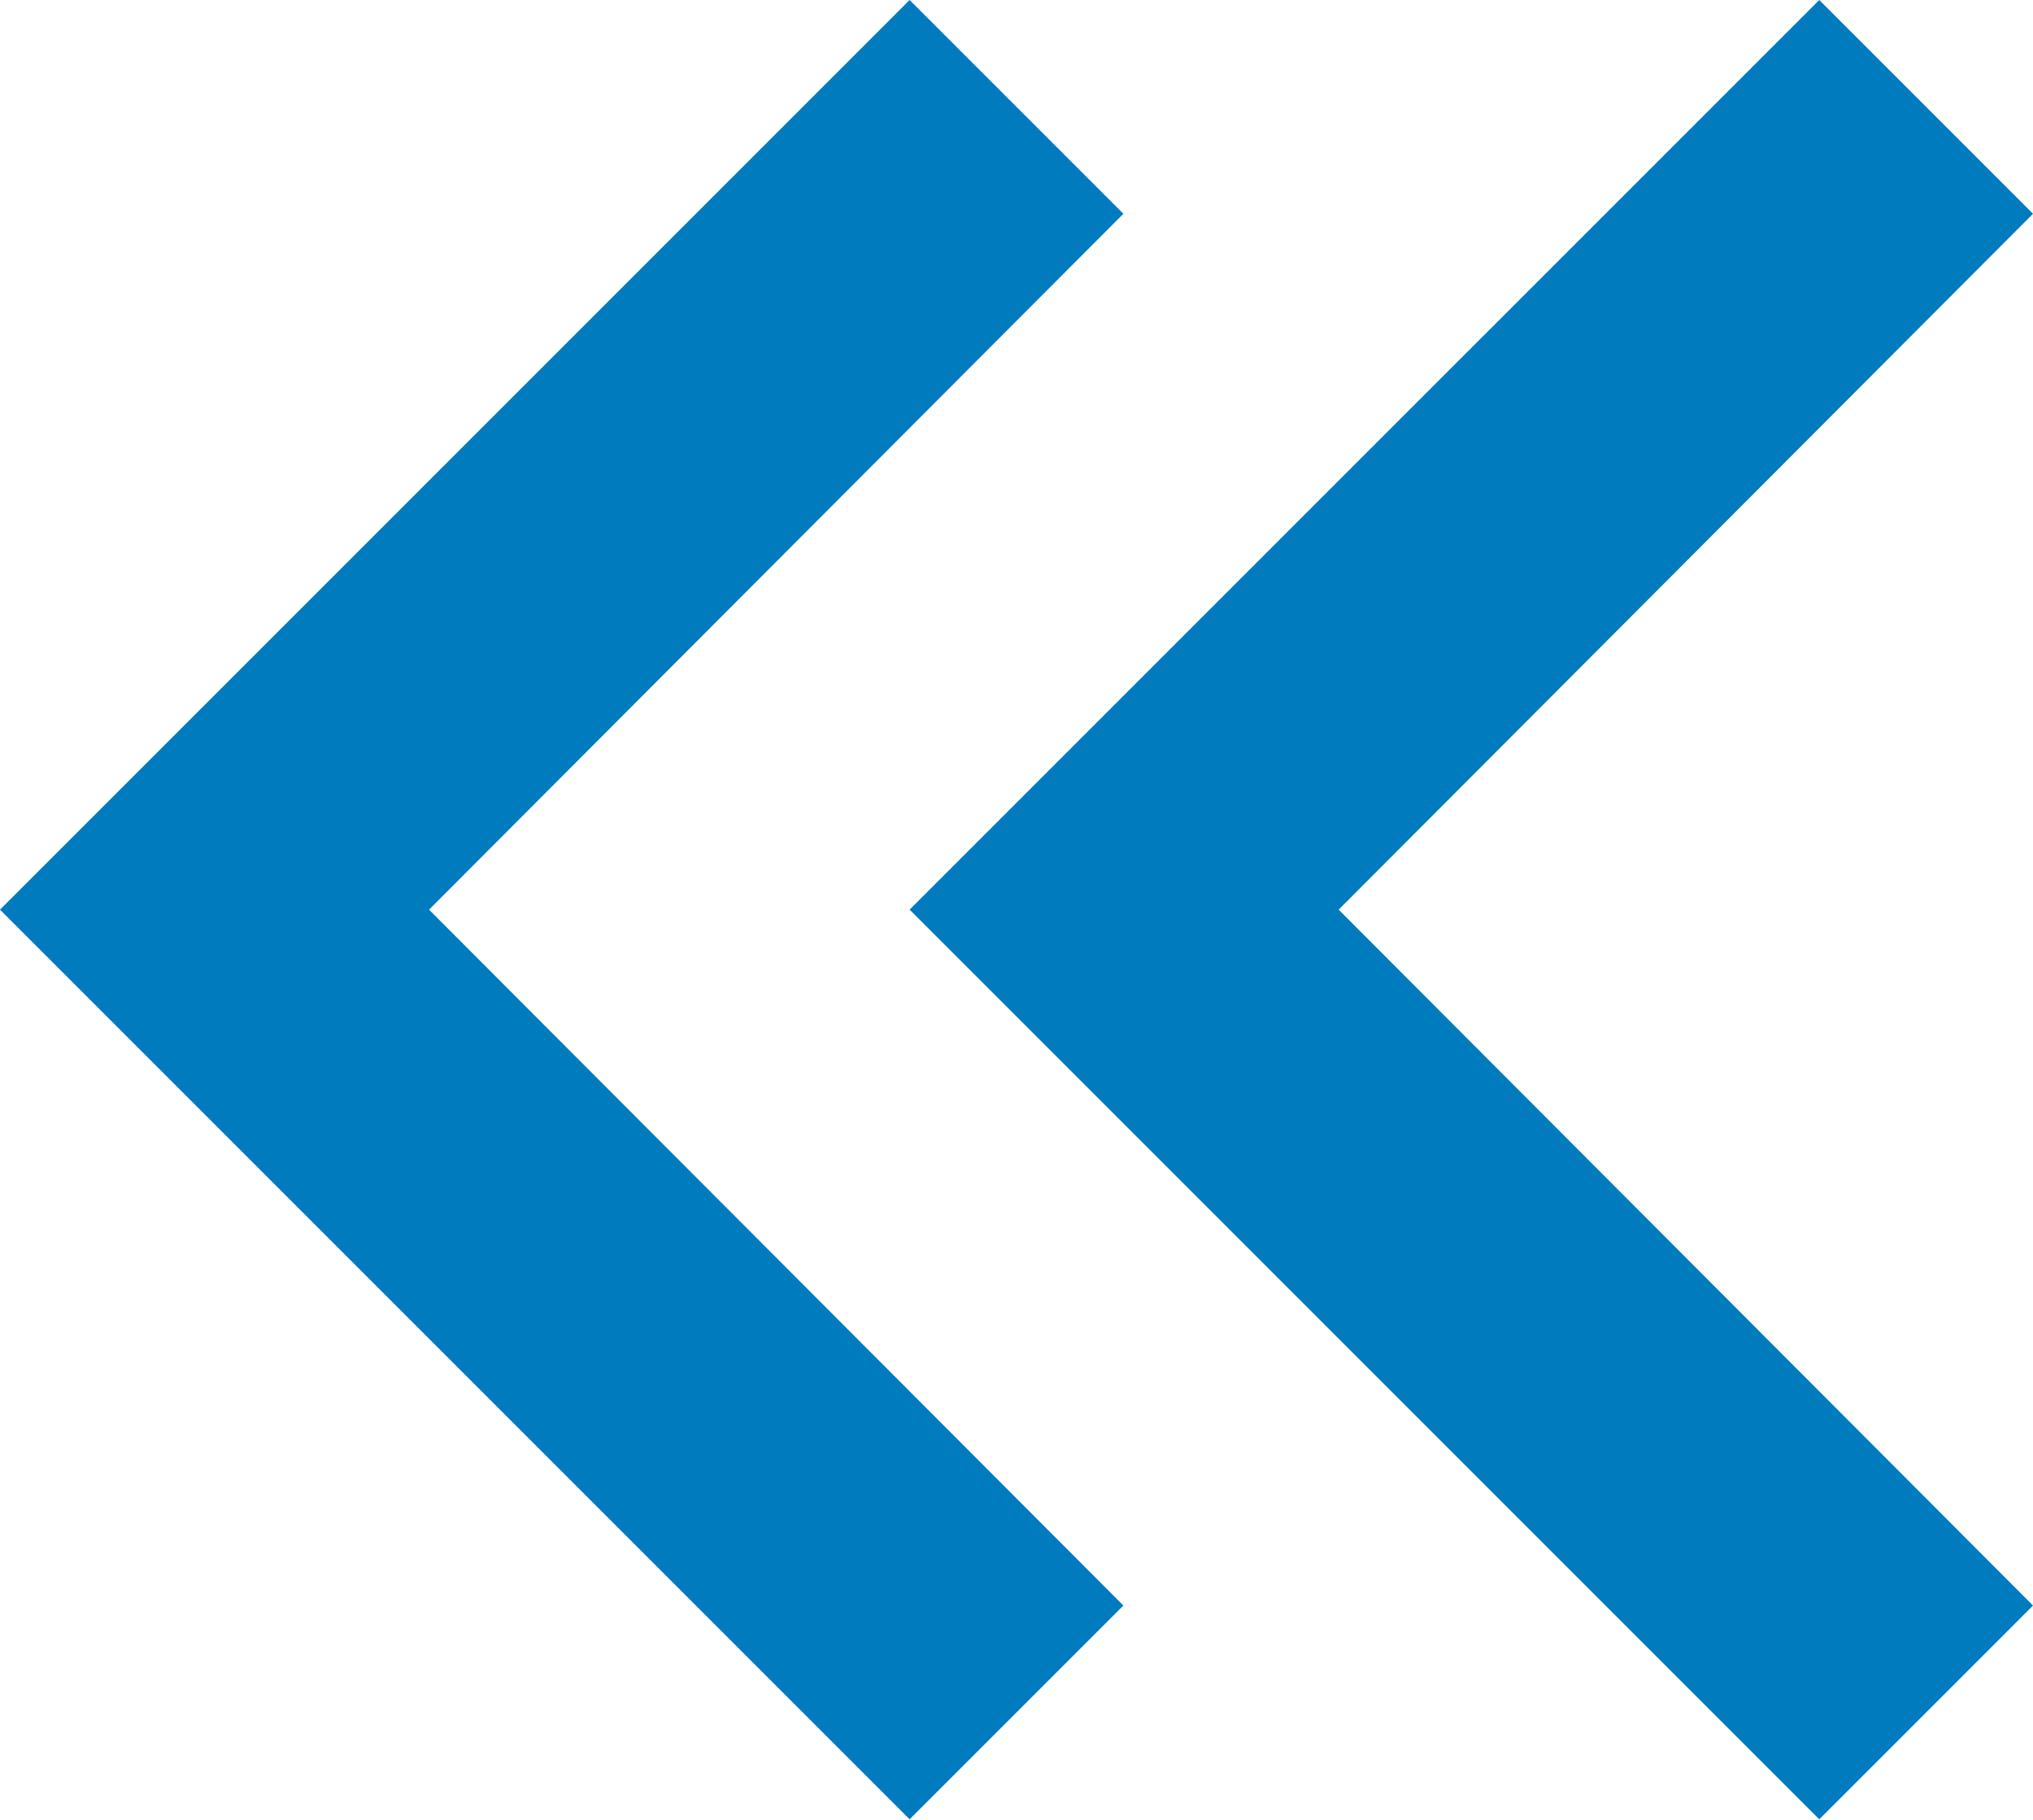
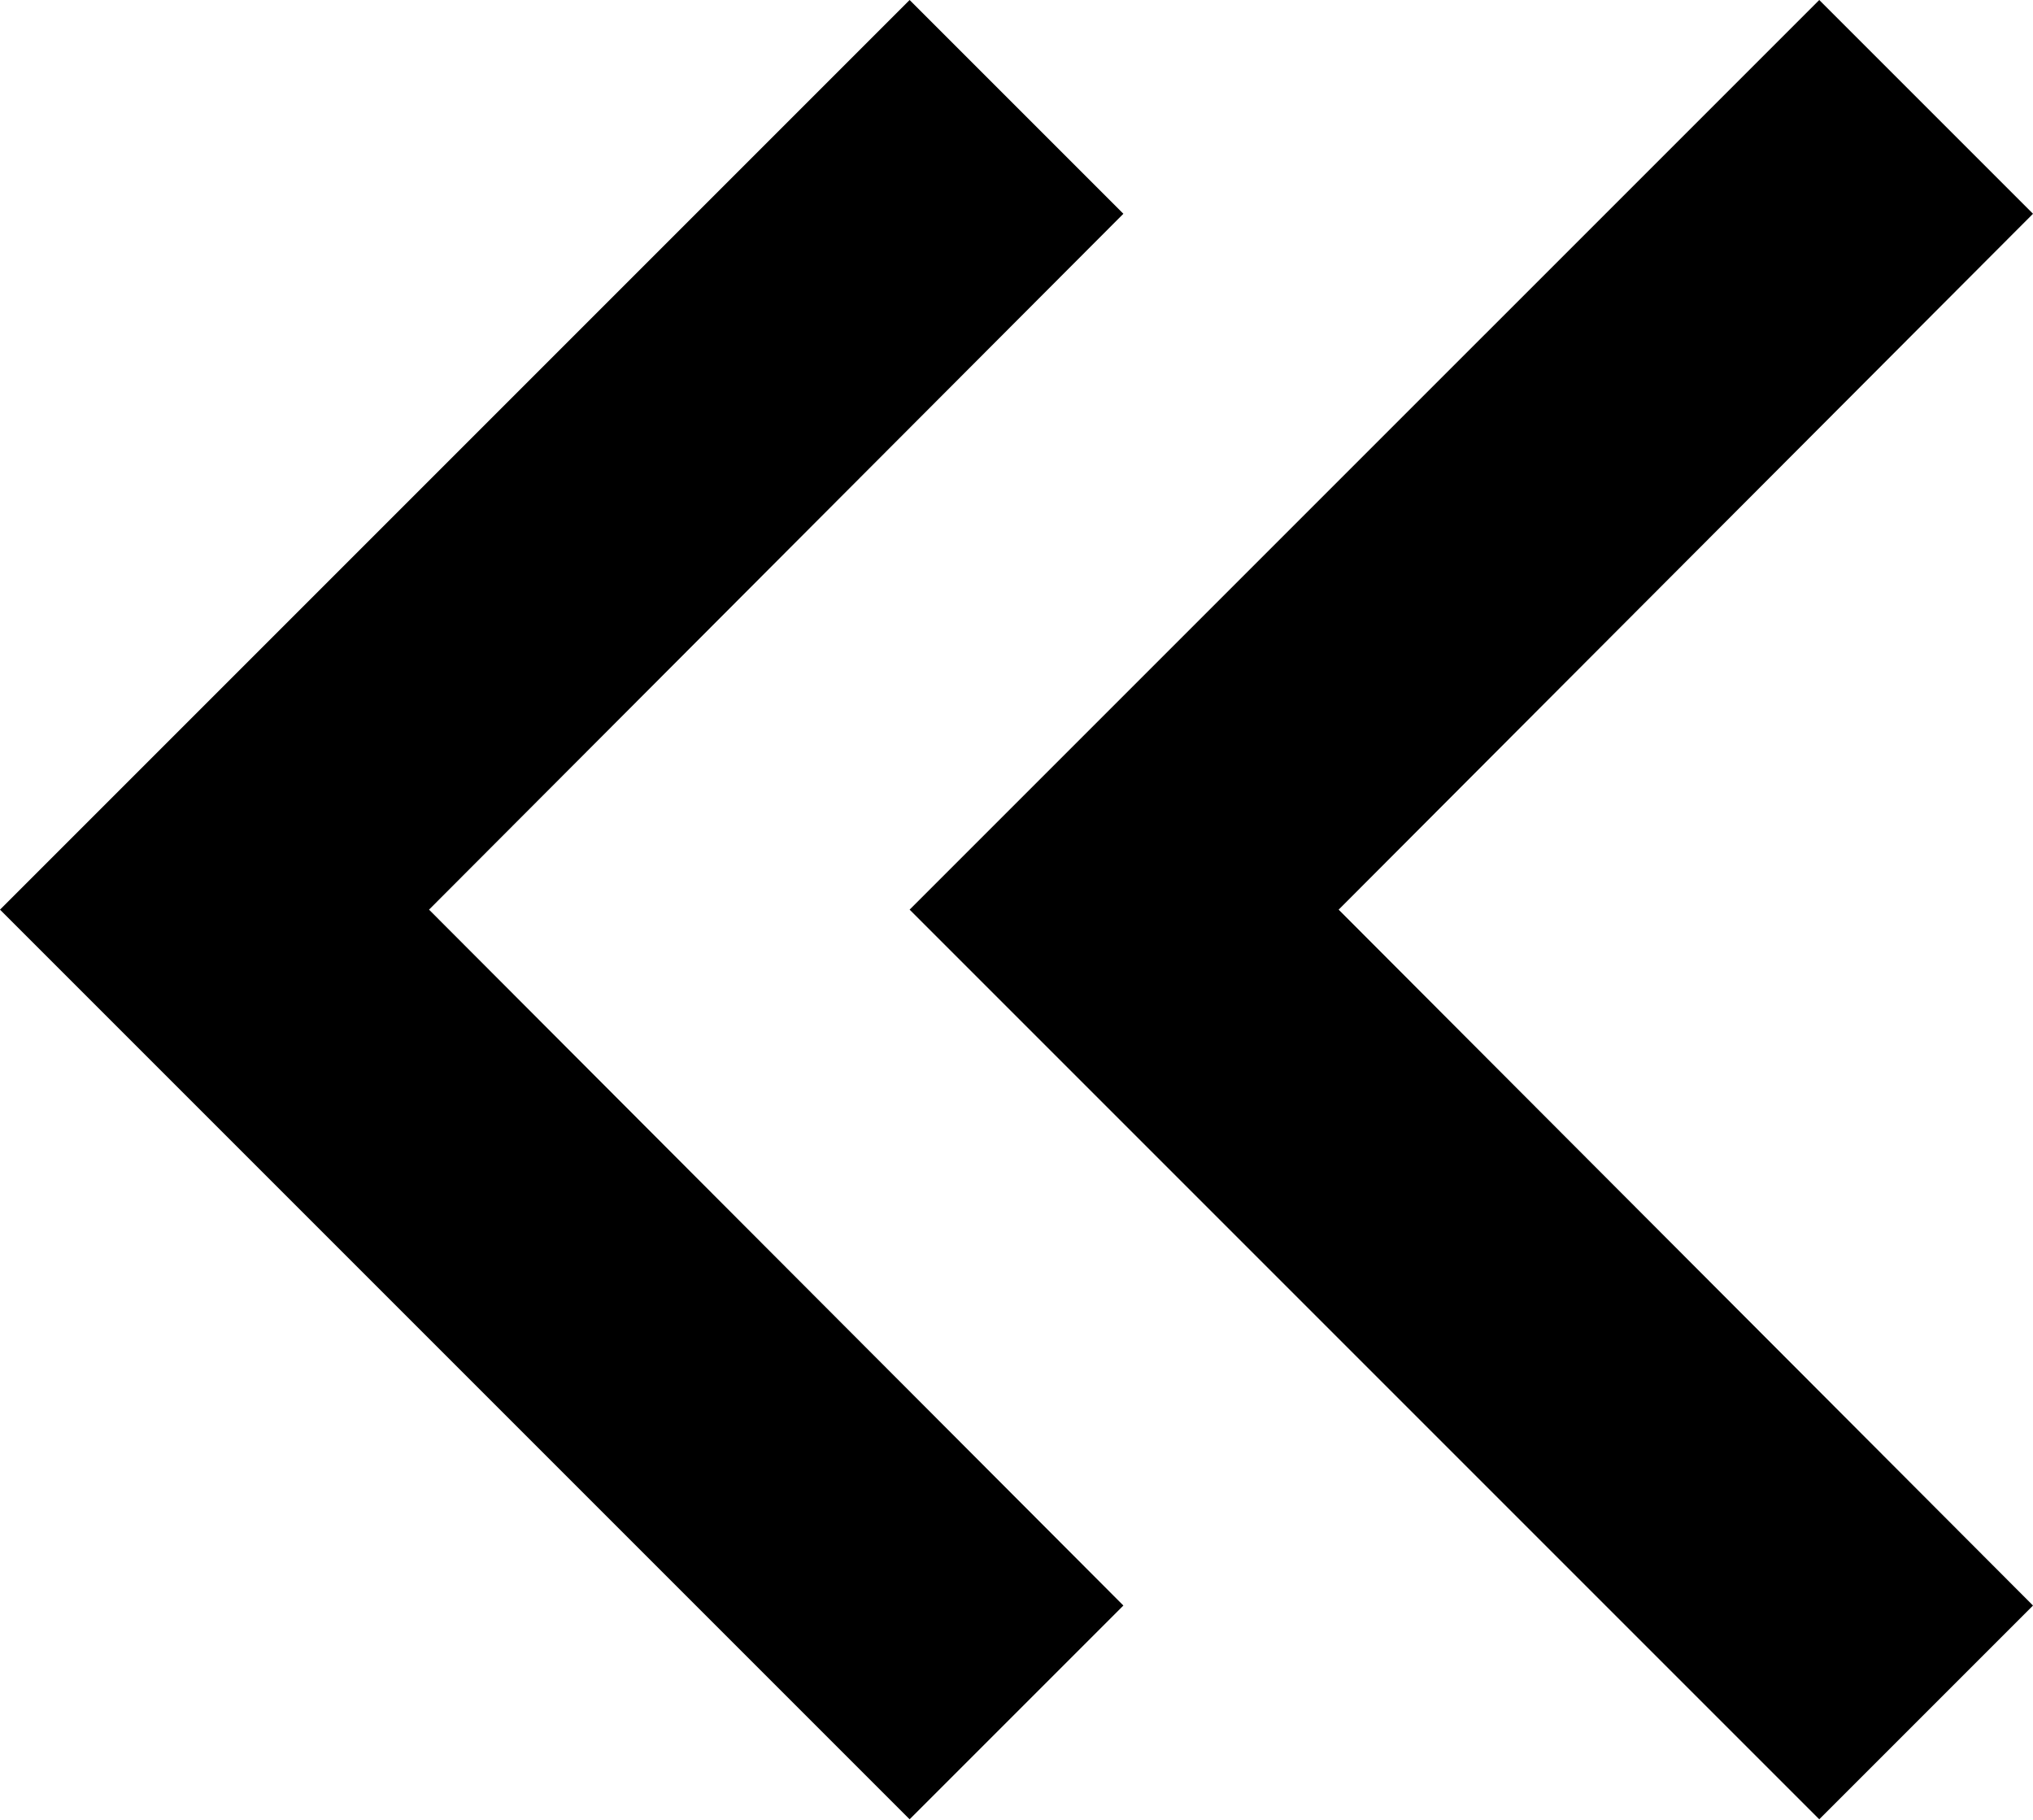
<svg xmlns="http://www.w3.org/2000/svg" width="13.41" height="12" viewBox="0 0 13.41 12">
-   <defs>
-     <style>.a{fill:#007bbd;}</style>
-   </defs>
  <g transform="translate(-4 -6)">
    <path class="a" d="M11.41,16.59,6.83,12l4.58-4.59L10,6,4,12l6,6Z" />
    <path class="a" d="M17.41,16.59,12.83,12l4.58-4.59L16,6l-6,6,6,6Z" />
  </g>
</svg>
